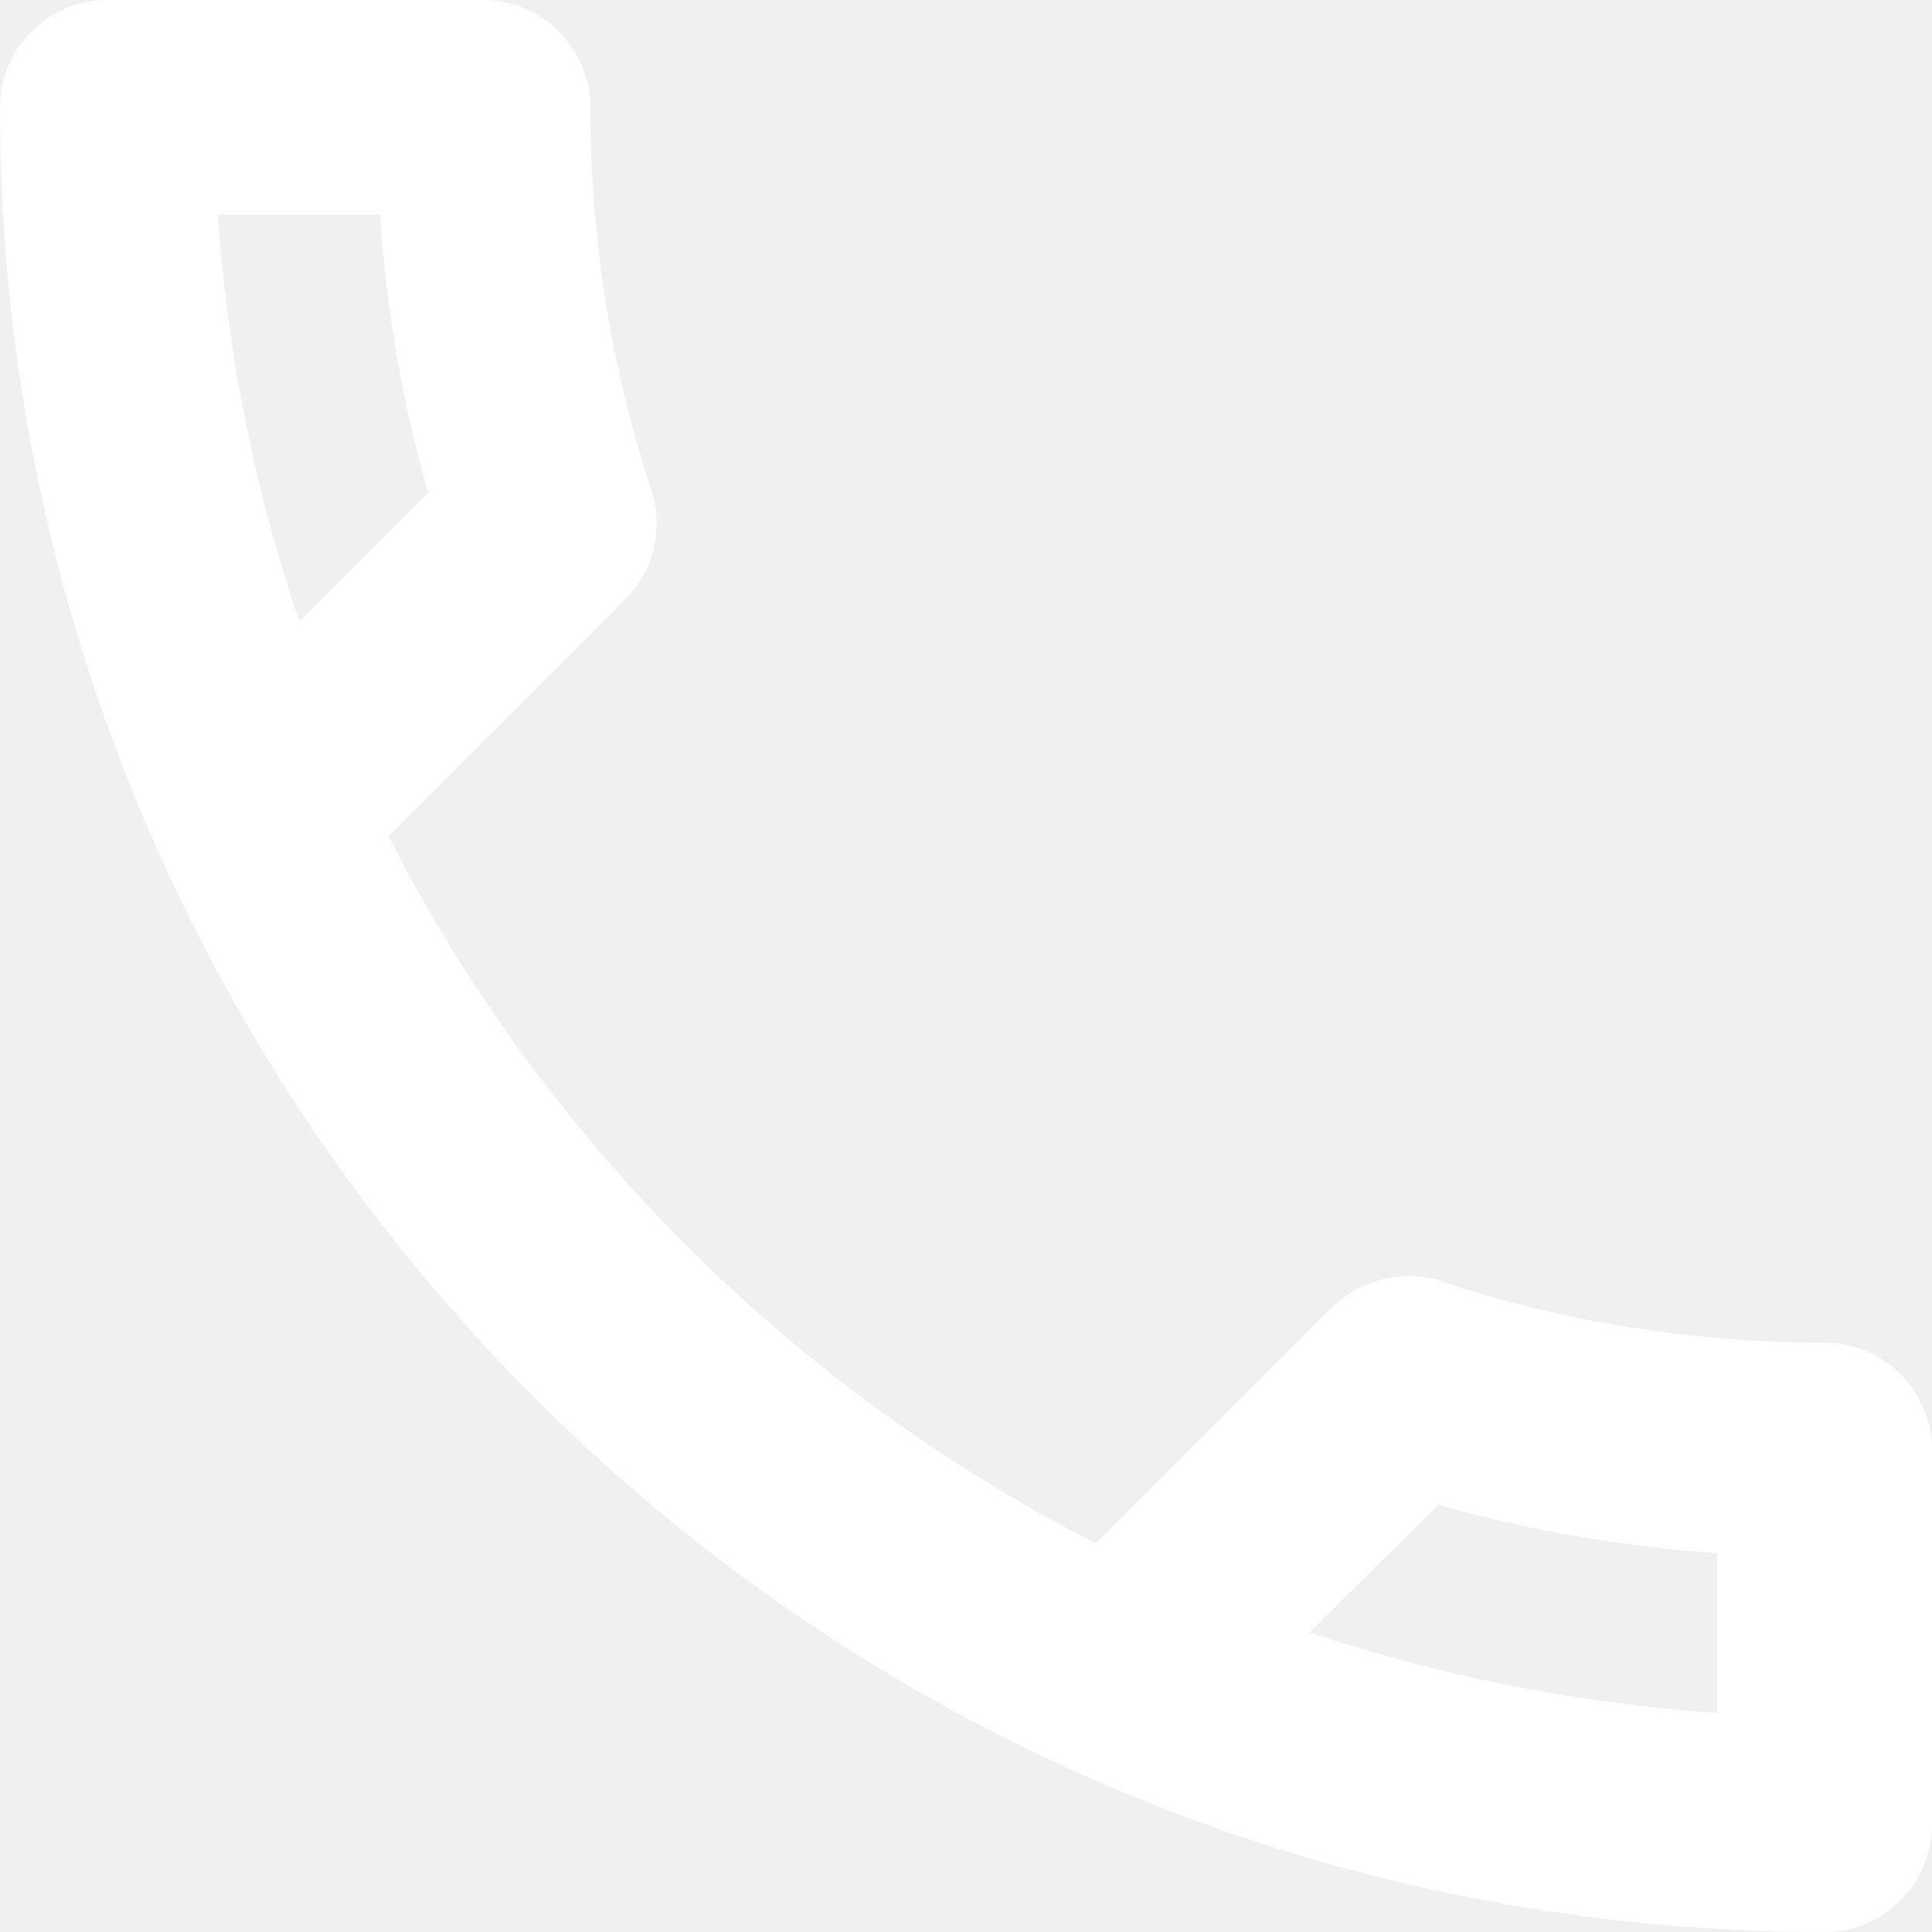
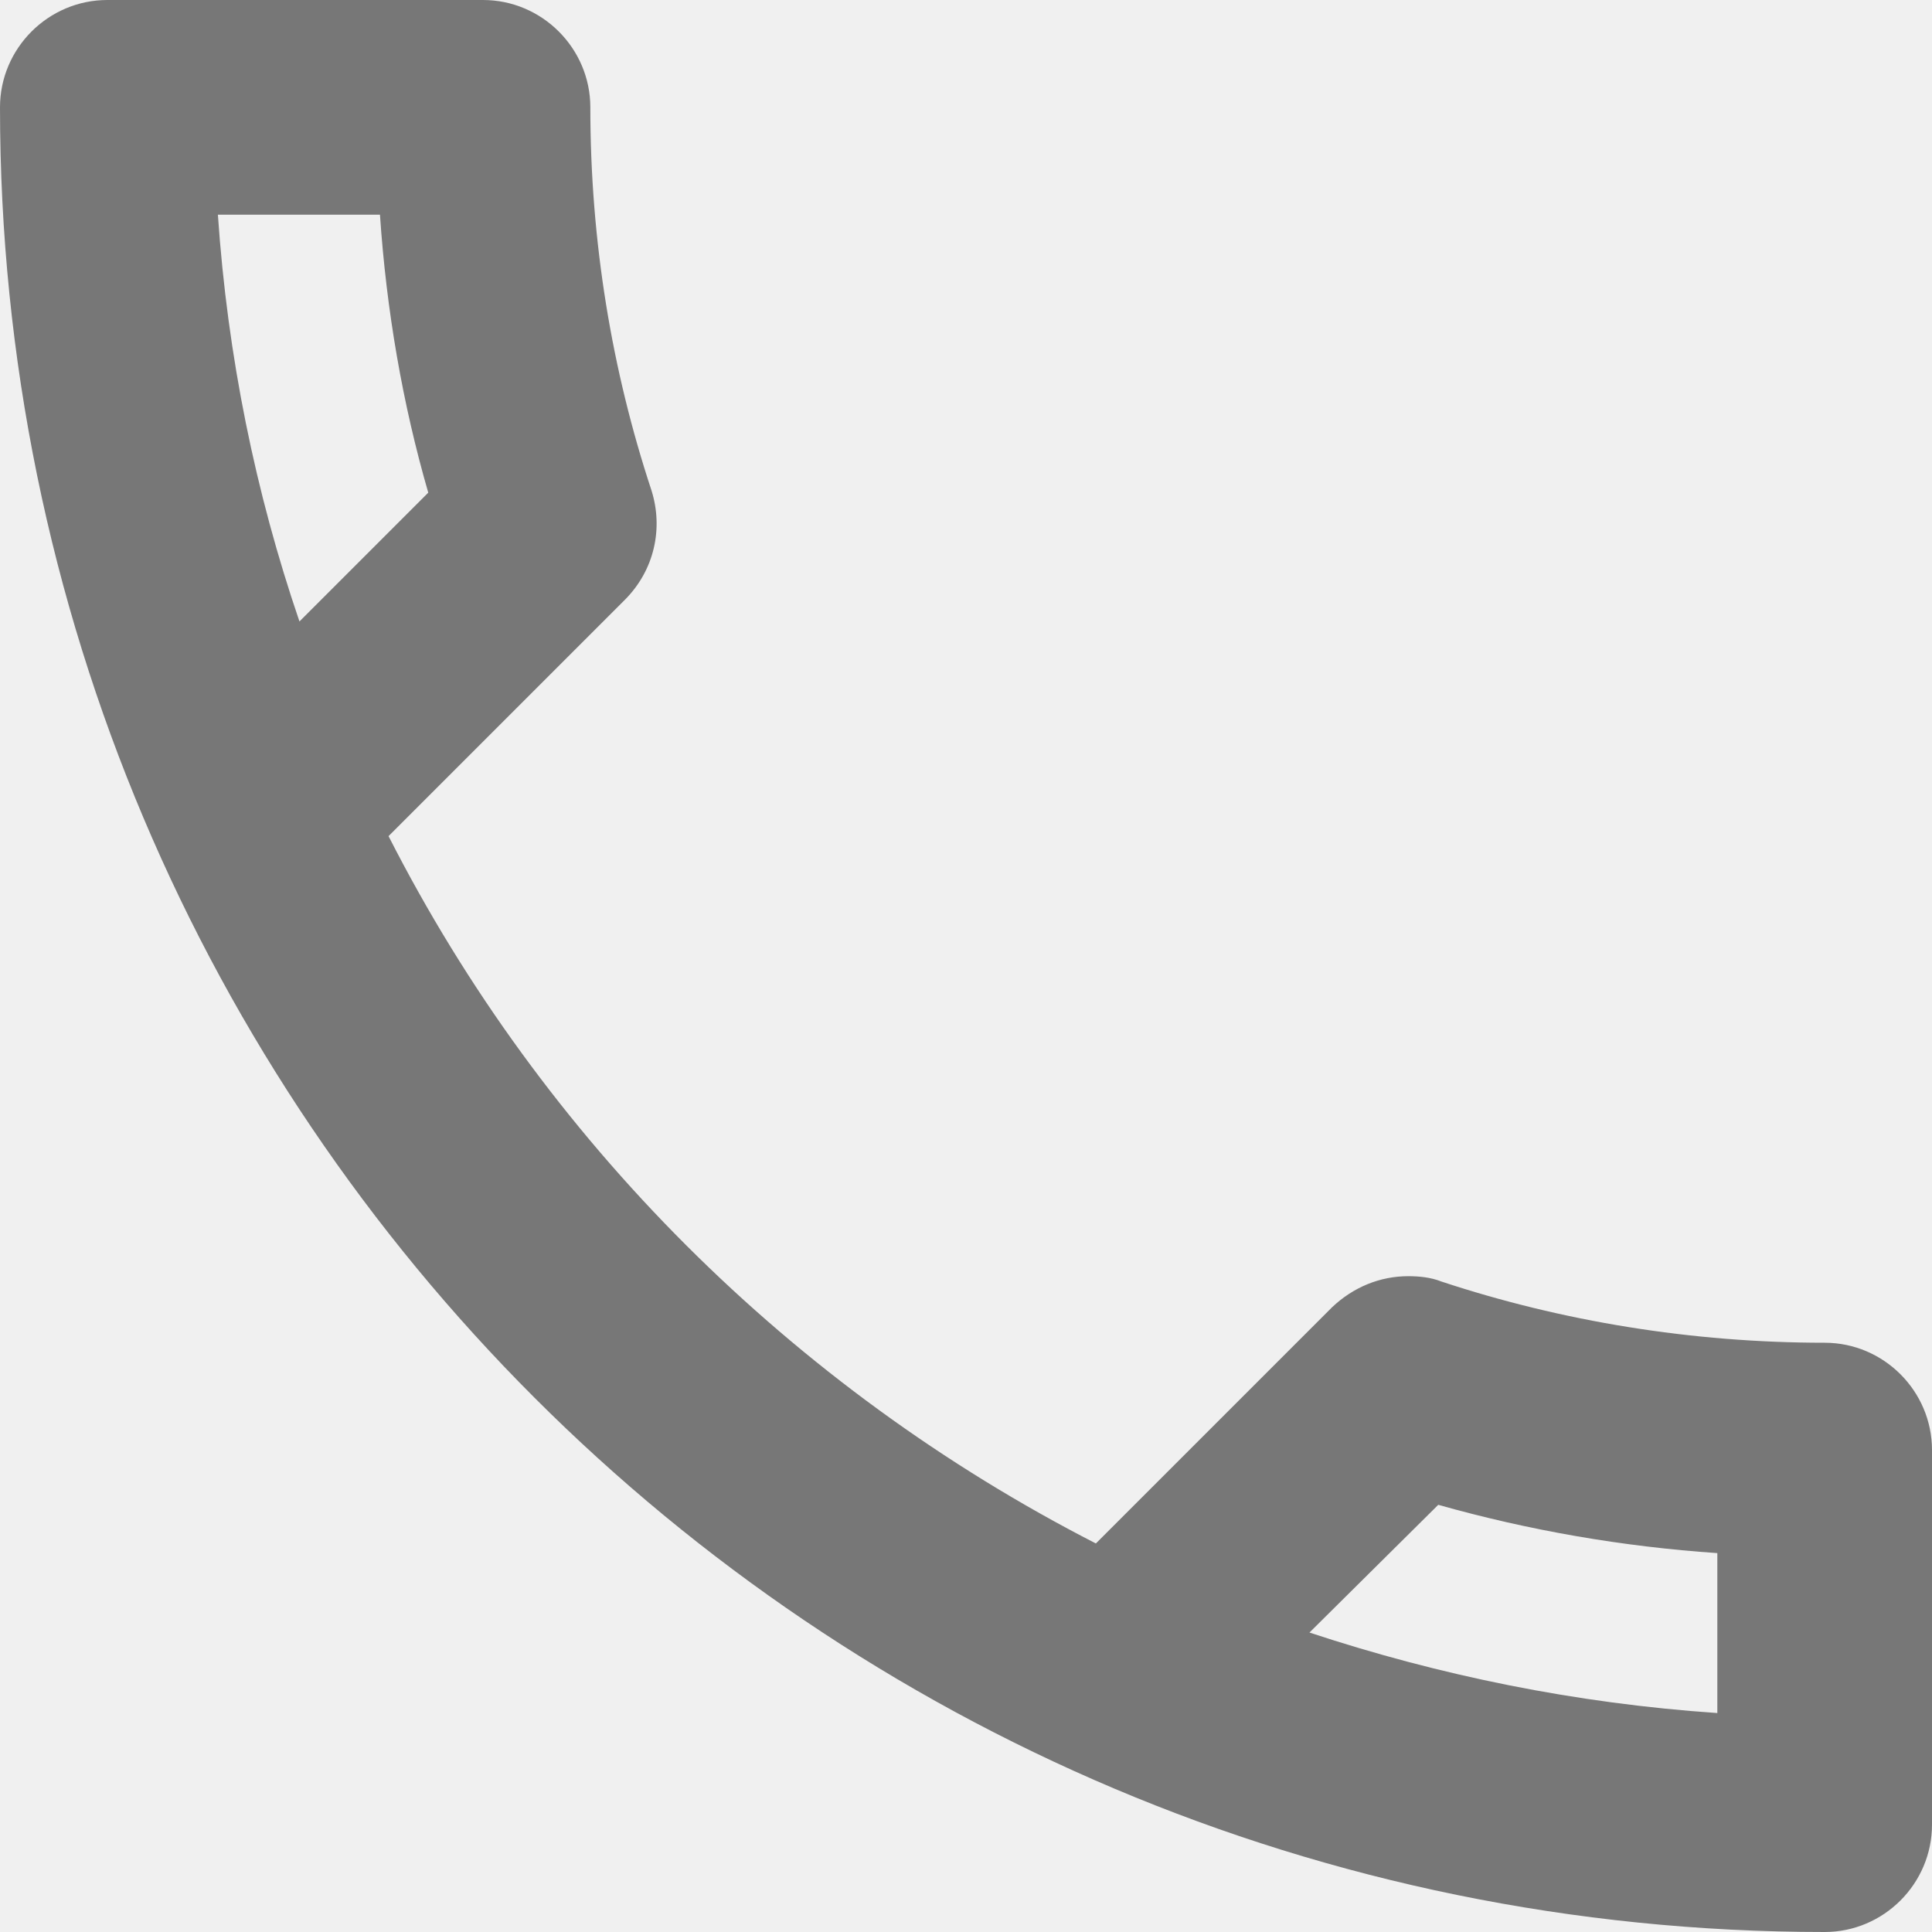
<svg xmlns="http://www.w3.org/2000/svg" width="72" height="72" viewBox="0 0 72 72" fill="none">
-   <path d="M14.16 8C14.4 11.56 15 15.04 15.96 18.36L11.16 23.16C9.52 18.36 8.48 13.28 8.12 8H14.16ZM53.6 56.08C57 57.04 60.48 57.64 64 57.88V63.84C58.72 63.48 53.64 62.44 48.8 60.84L53.6 56.08ZM18 0H4C1.8 0 0 1.8 0 4C0 41.56 30.44 72 68 72C70.2 72 72 70.2 72 68V54.04C72 51.84 70.2 50.04 68 50.04C63.04 50.04 58.2 49.24 53.72 47.76C53.32 47.6 52.88 47.56 52.48 47.56C51.44 47.56 50.44 47.96 49.64 48.72L40.84 57.52C29.52 51.72 20.24 42.48 14.48 31.16L23.28 22.36C24.4 21.24 24.72 19.68 24.28 18.28C22.8 13.8 22 9 22 4C22 1.8 20.2 0 18 0Z" fill="#fff" />
+   <path d="M14.16 8C14.4 11.56 15 15.04 15.96 18.36L11.16 23.16C9.52 18.36 8.48 13.28 8.12 8H14.16ZM53.6 56.08C57 57.04 60.48 57.64 64 57.88V63.84C58.72 63.48 53.64 62.44 48.8 60.84L53.6 56.08ZM18 0H4C1.8 0 0 1.8 0 4C0 41.56 30.44 72 68 72C70.2 72 72 70.2 72 68V54.04C72 51.84 70.2 50.04 68 50.04C63.04 50.04 58.2 49.24 53.72 47.76C53.32 47.6 52.88 47.56 52.48 47.56C51.44 47.56 50.44 47.96 49.64 48.72L40.84 57.52C29.52 51.72 20.24 42.48 14.48 31.16L23.28 22.36C24.4 21.24 24.72 19.68 24.28 18.28C22.8 13.8 22 9 22 4C22 1.8 20.2 0 18 0Z" fill="#777777" />
</svg>
